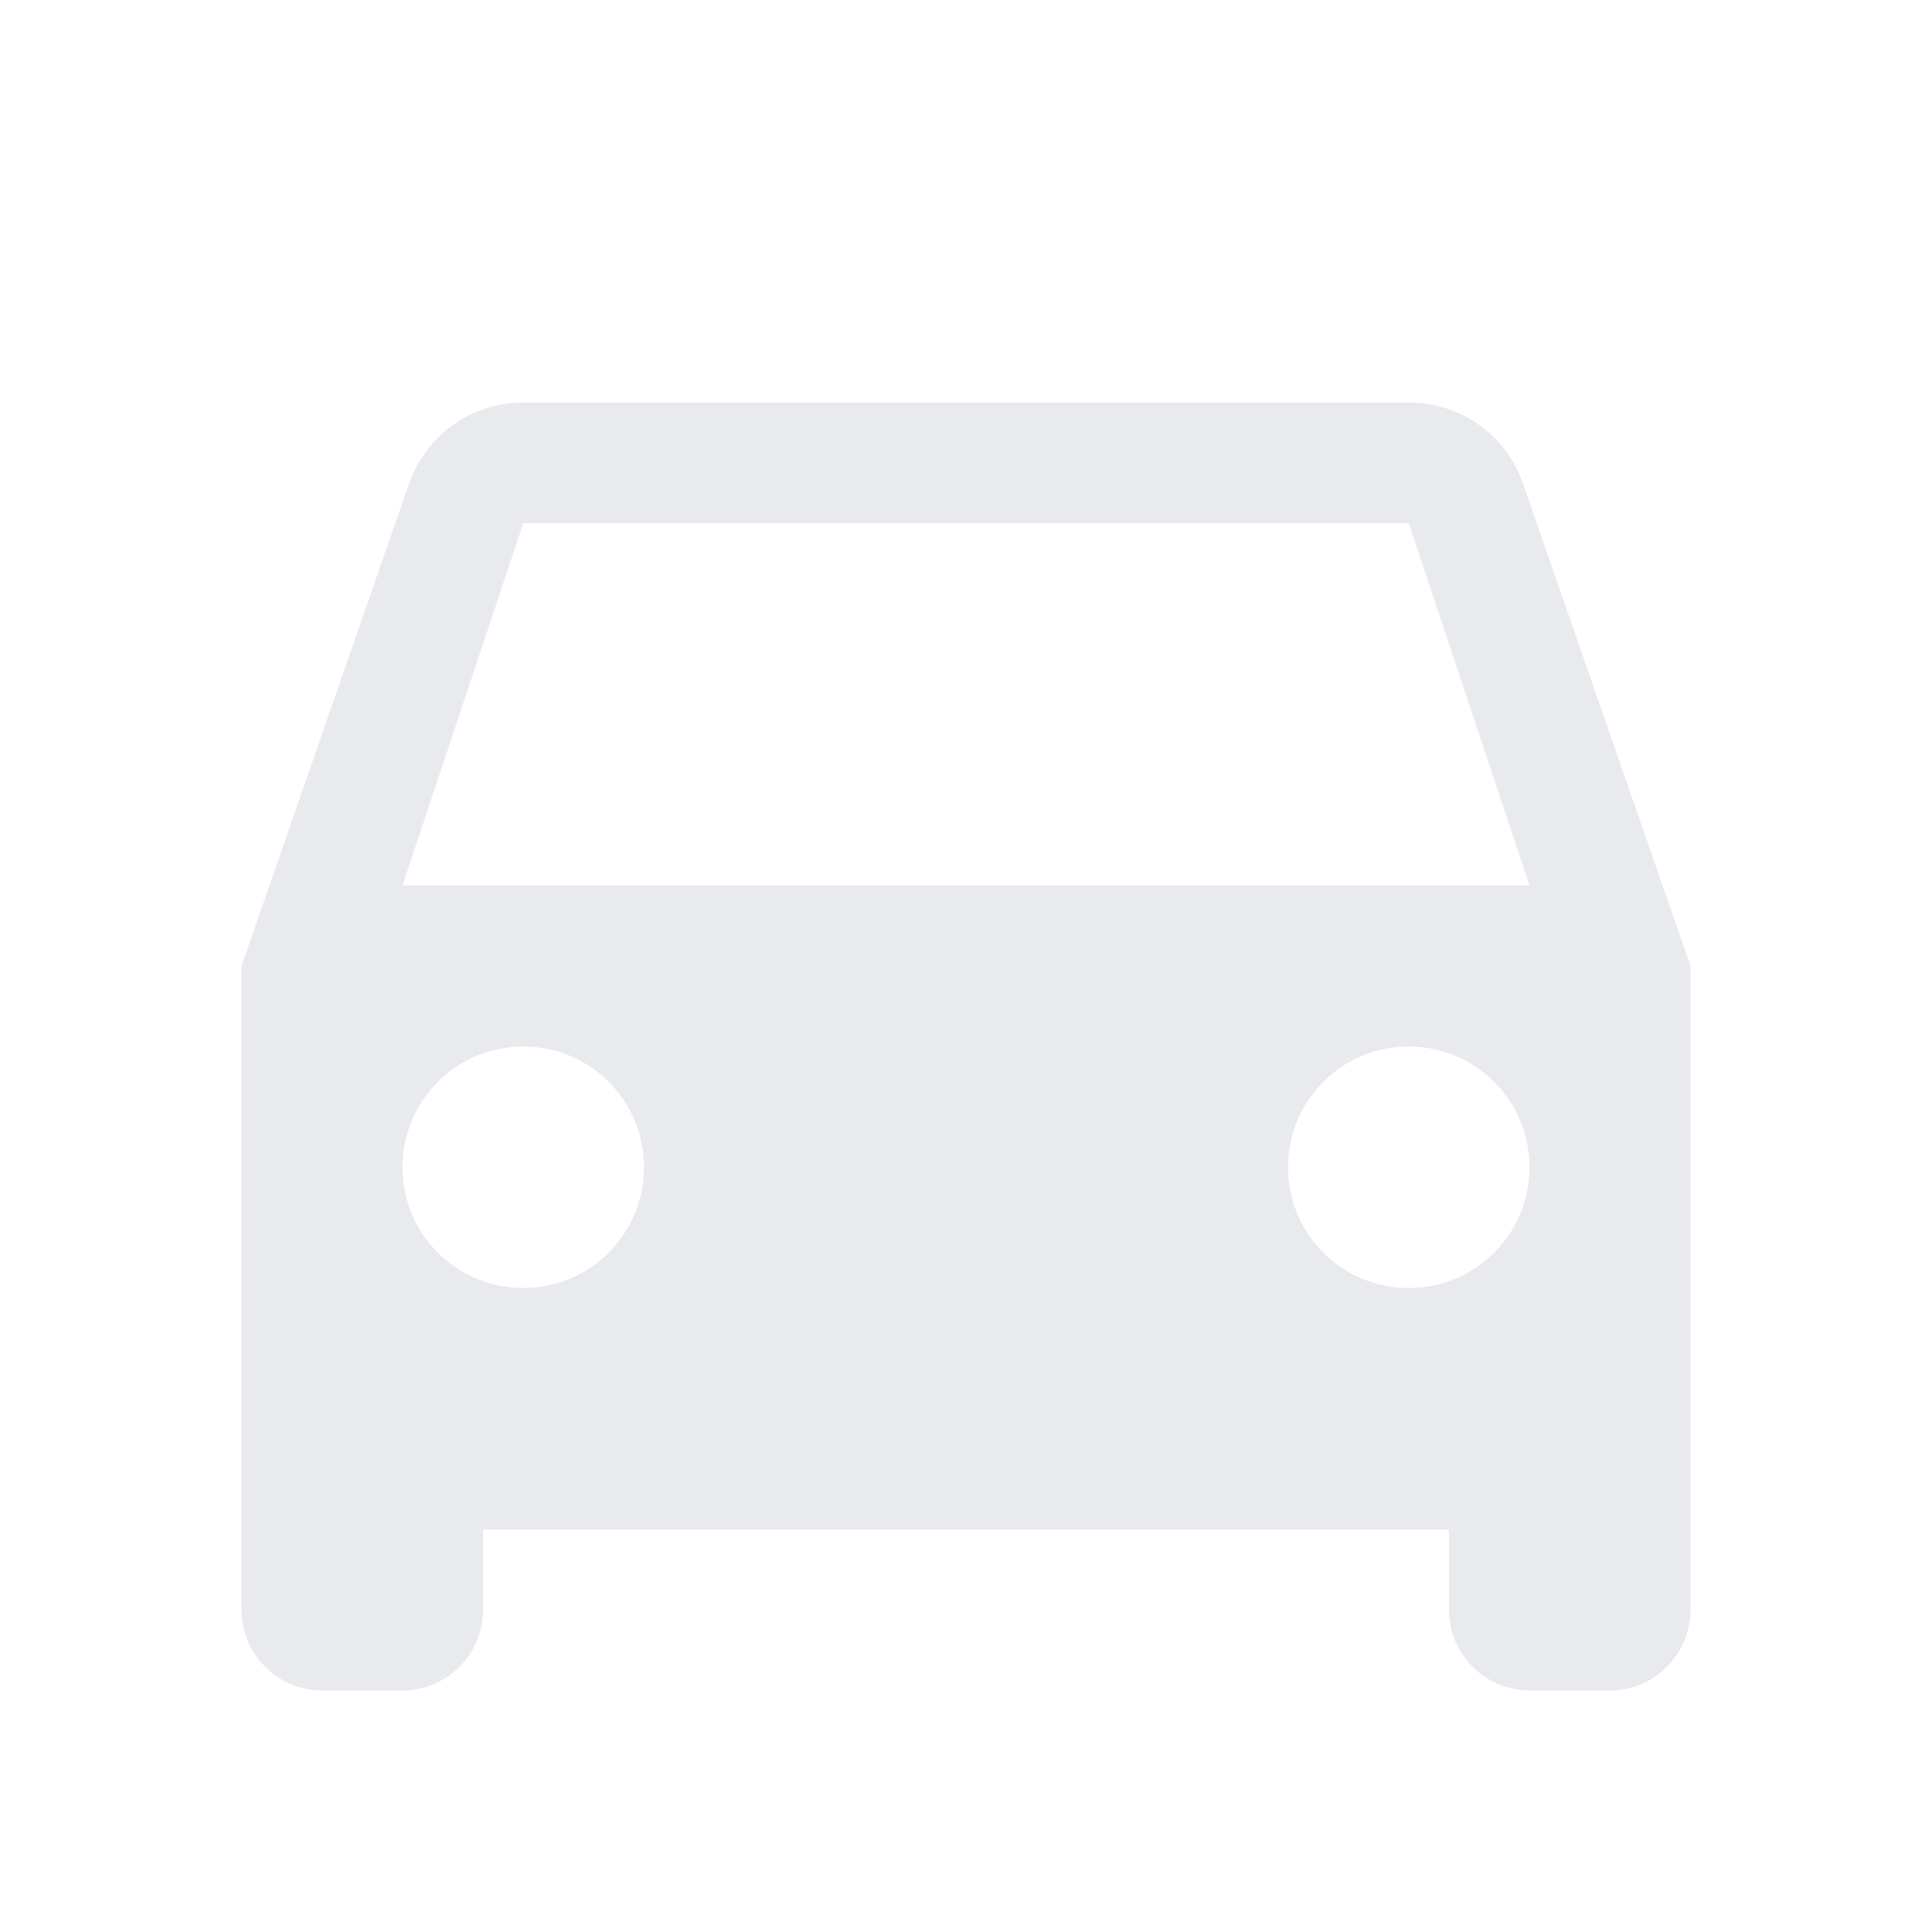
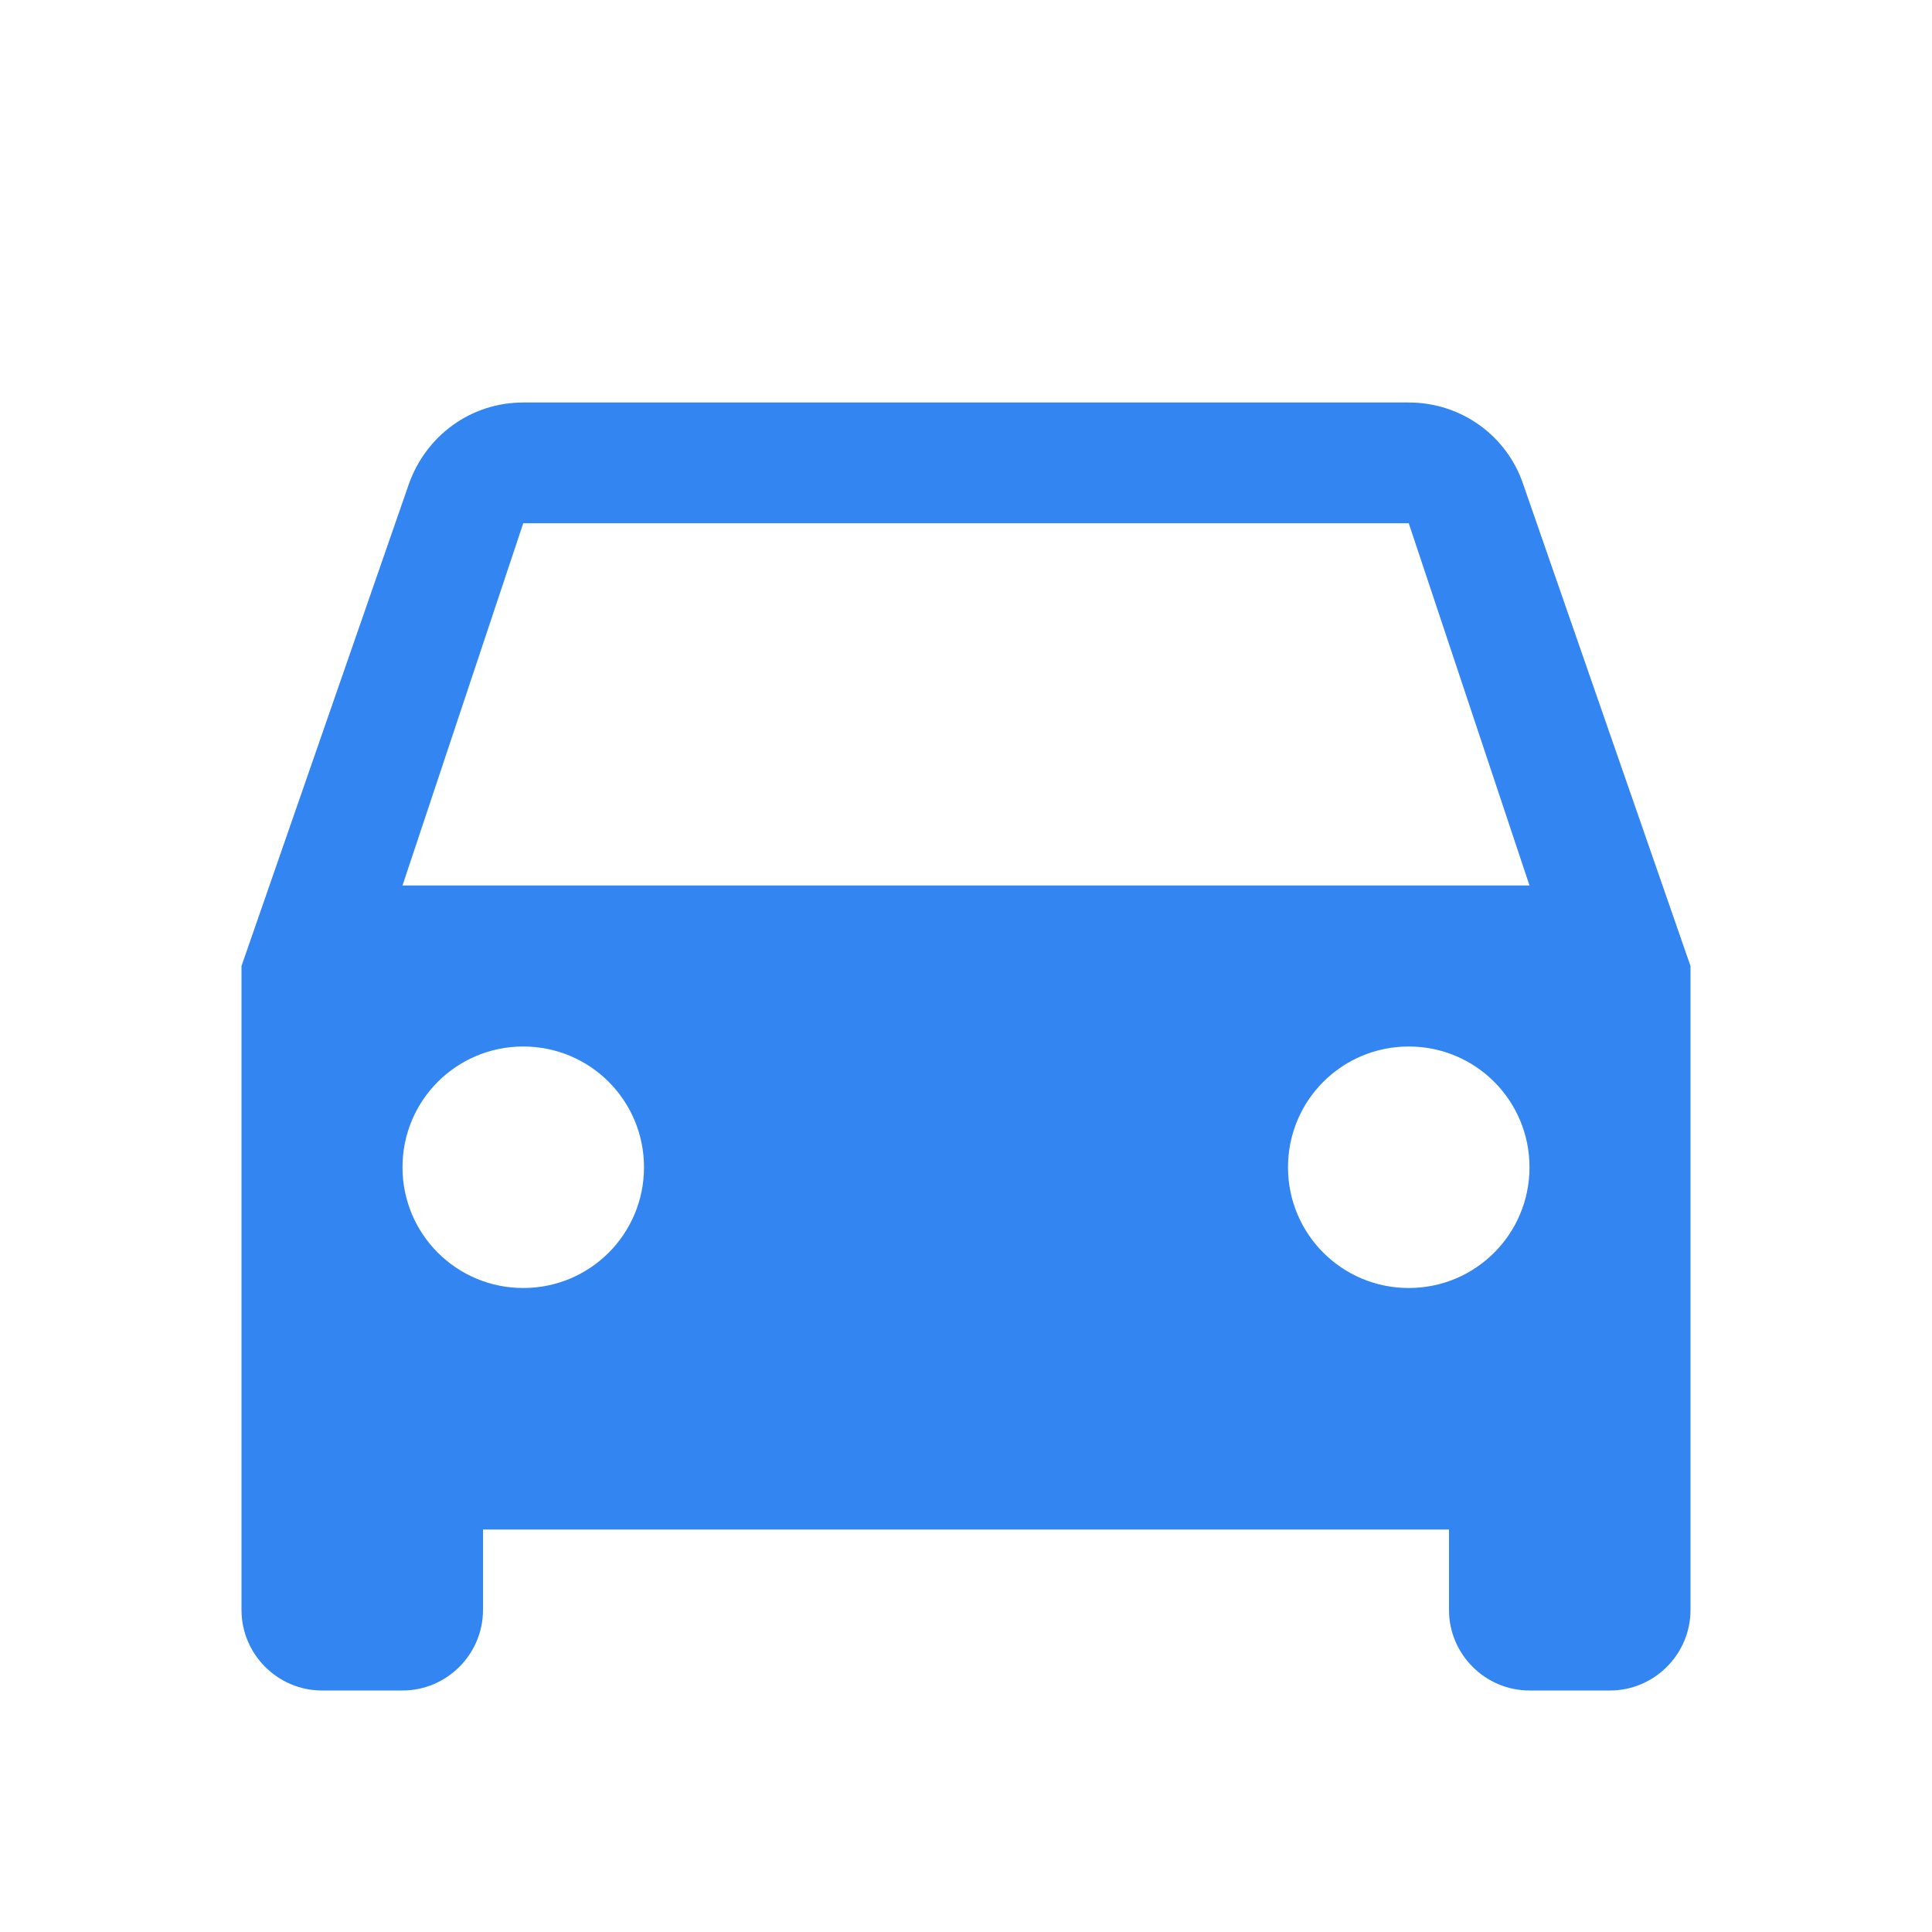
- <svg xmlns="http://www.w3.org/2000/svg" height="24px" viewBox="0 0 24 24" width="24px" fill="#e8eaed">
+ <svg xmlns="http://www.w3.org/2000/svg" height="24px" viewBox="0 0 24 24" width="24px" fill="#3386F1">
  <path d="M0 0h24v24H0z" fill="none" />
  <path d="M18.92 6.01C18.72 5.42 18.16 5 17.5 5h-11c-.66 0-1.21.42-1.42 1.01L3 12v8c0 .55.45 1 1 1h1c.55 0 1-.45 1-1v-1h12v1c0 .55.45 1 1 1h1c.55 0 1-.45 1-1v-8l-2.08-5.99zM6.5 16c-.83 0-1.5-.67-1.5-1.5S5.67 13 6.5 13s1.5.67 1.5 1.5S7.33 16 6.5 16zm11 0c-.83 0-1.5-.67-1.5-1.5s.67-1.5 1.5-1.5 1.5.67 1.5 1.5-.67 1.5-1.5 1.5zM5 11l1.5-4.5h11L19 11H5z" />
</svg>
